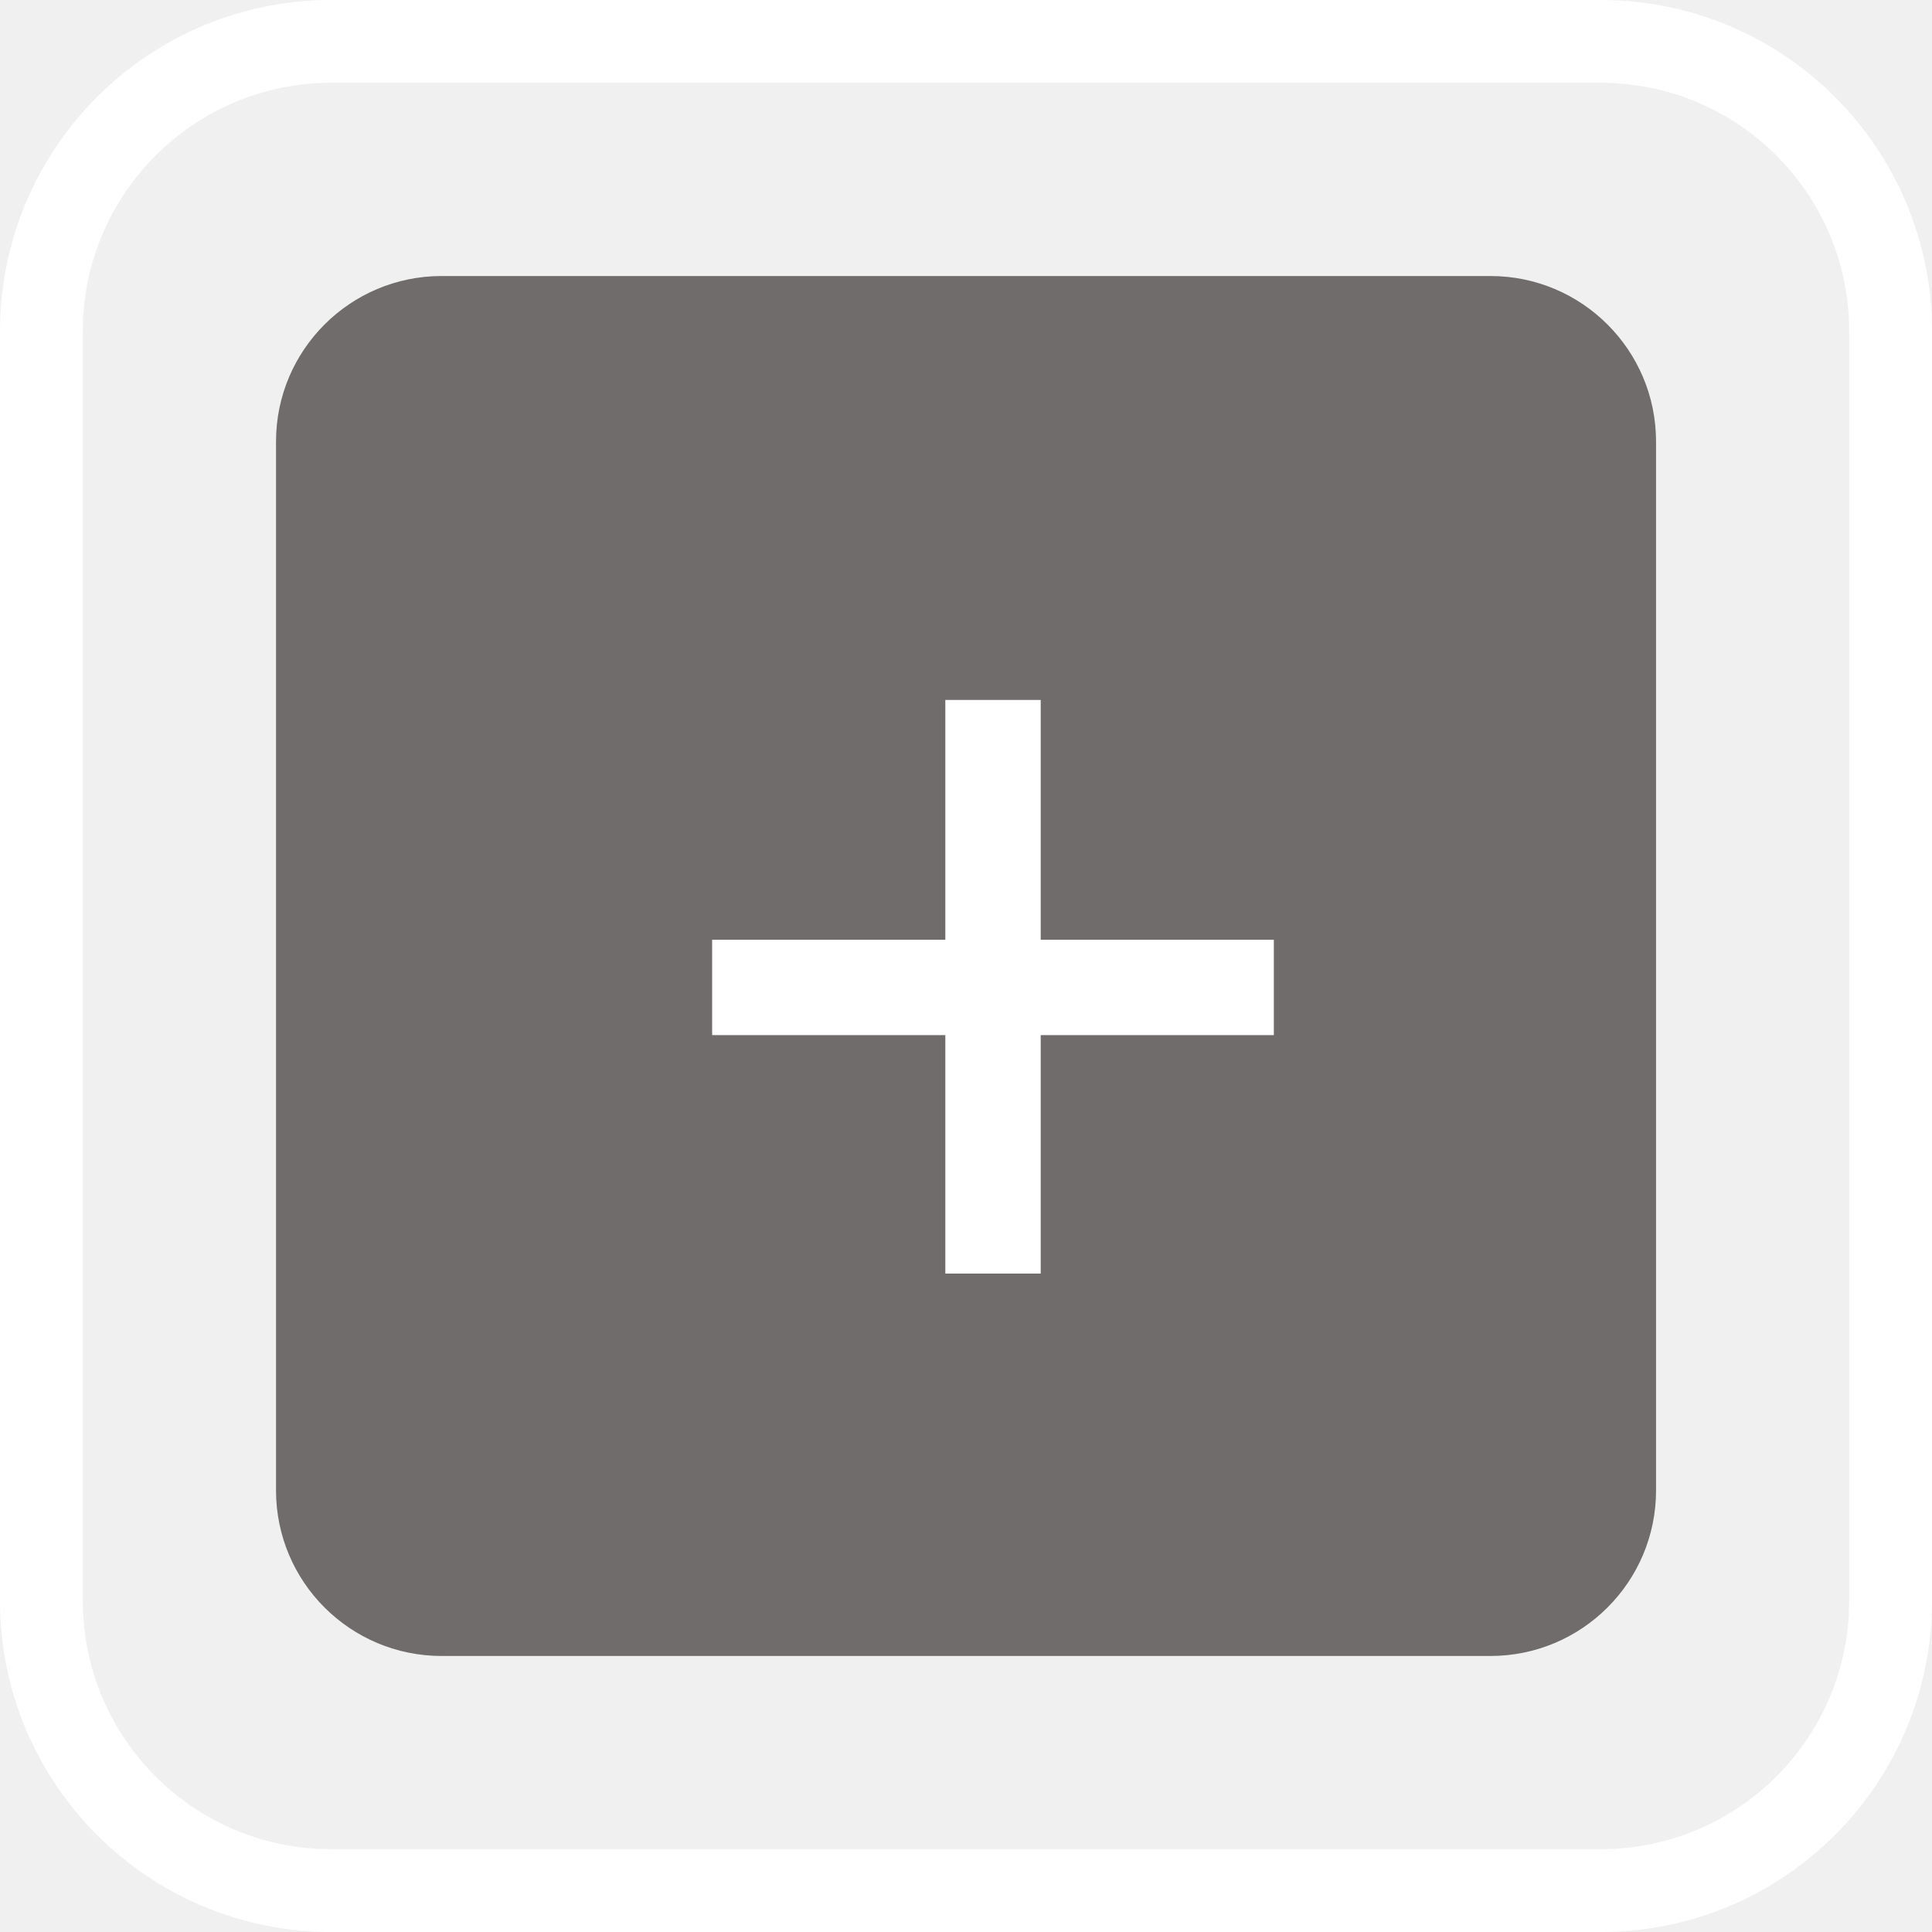
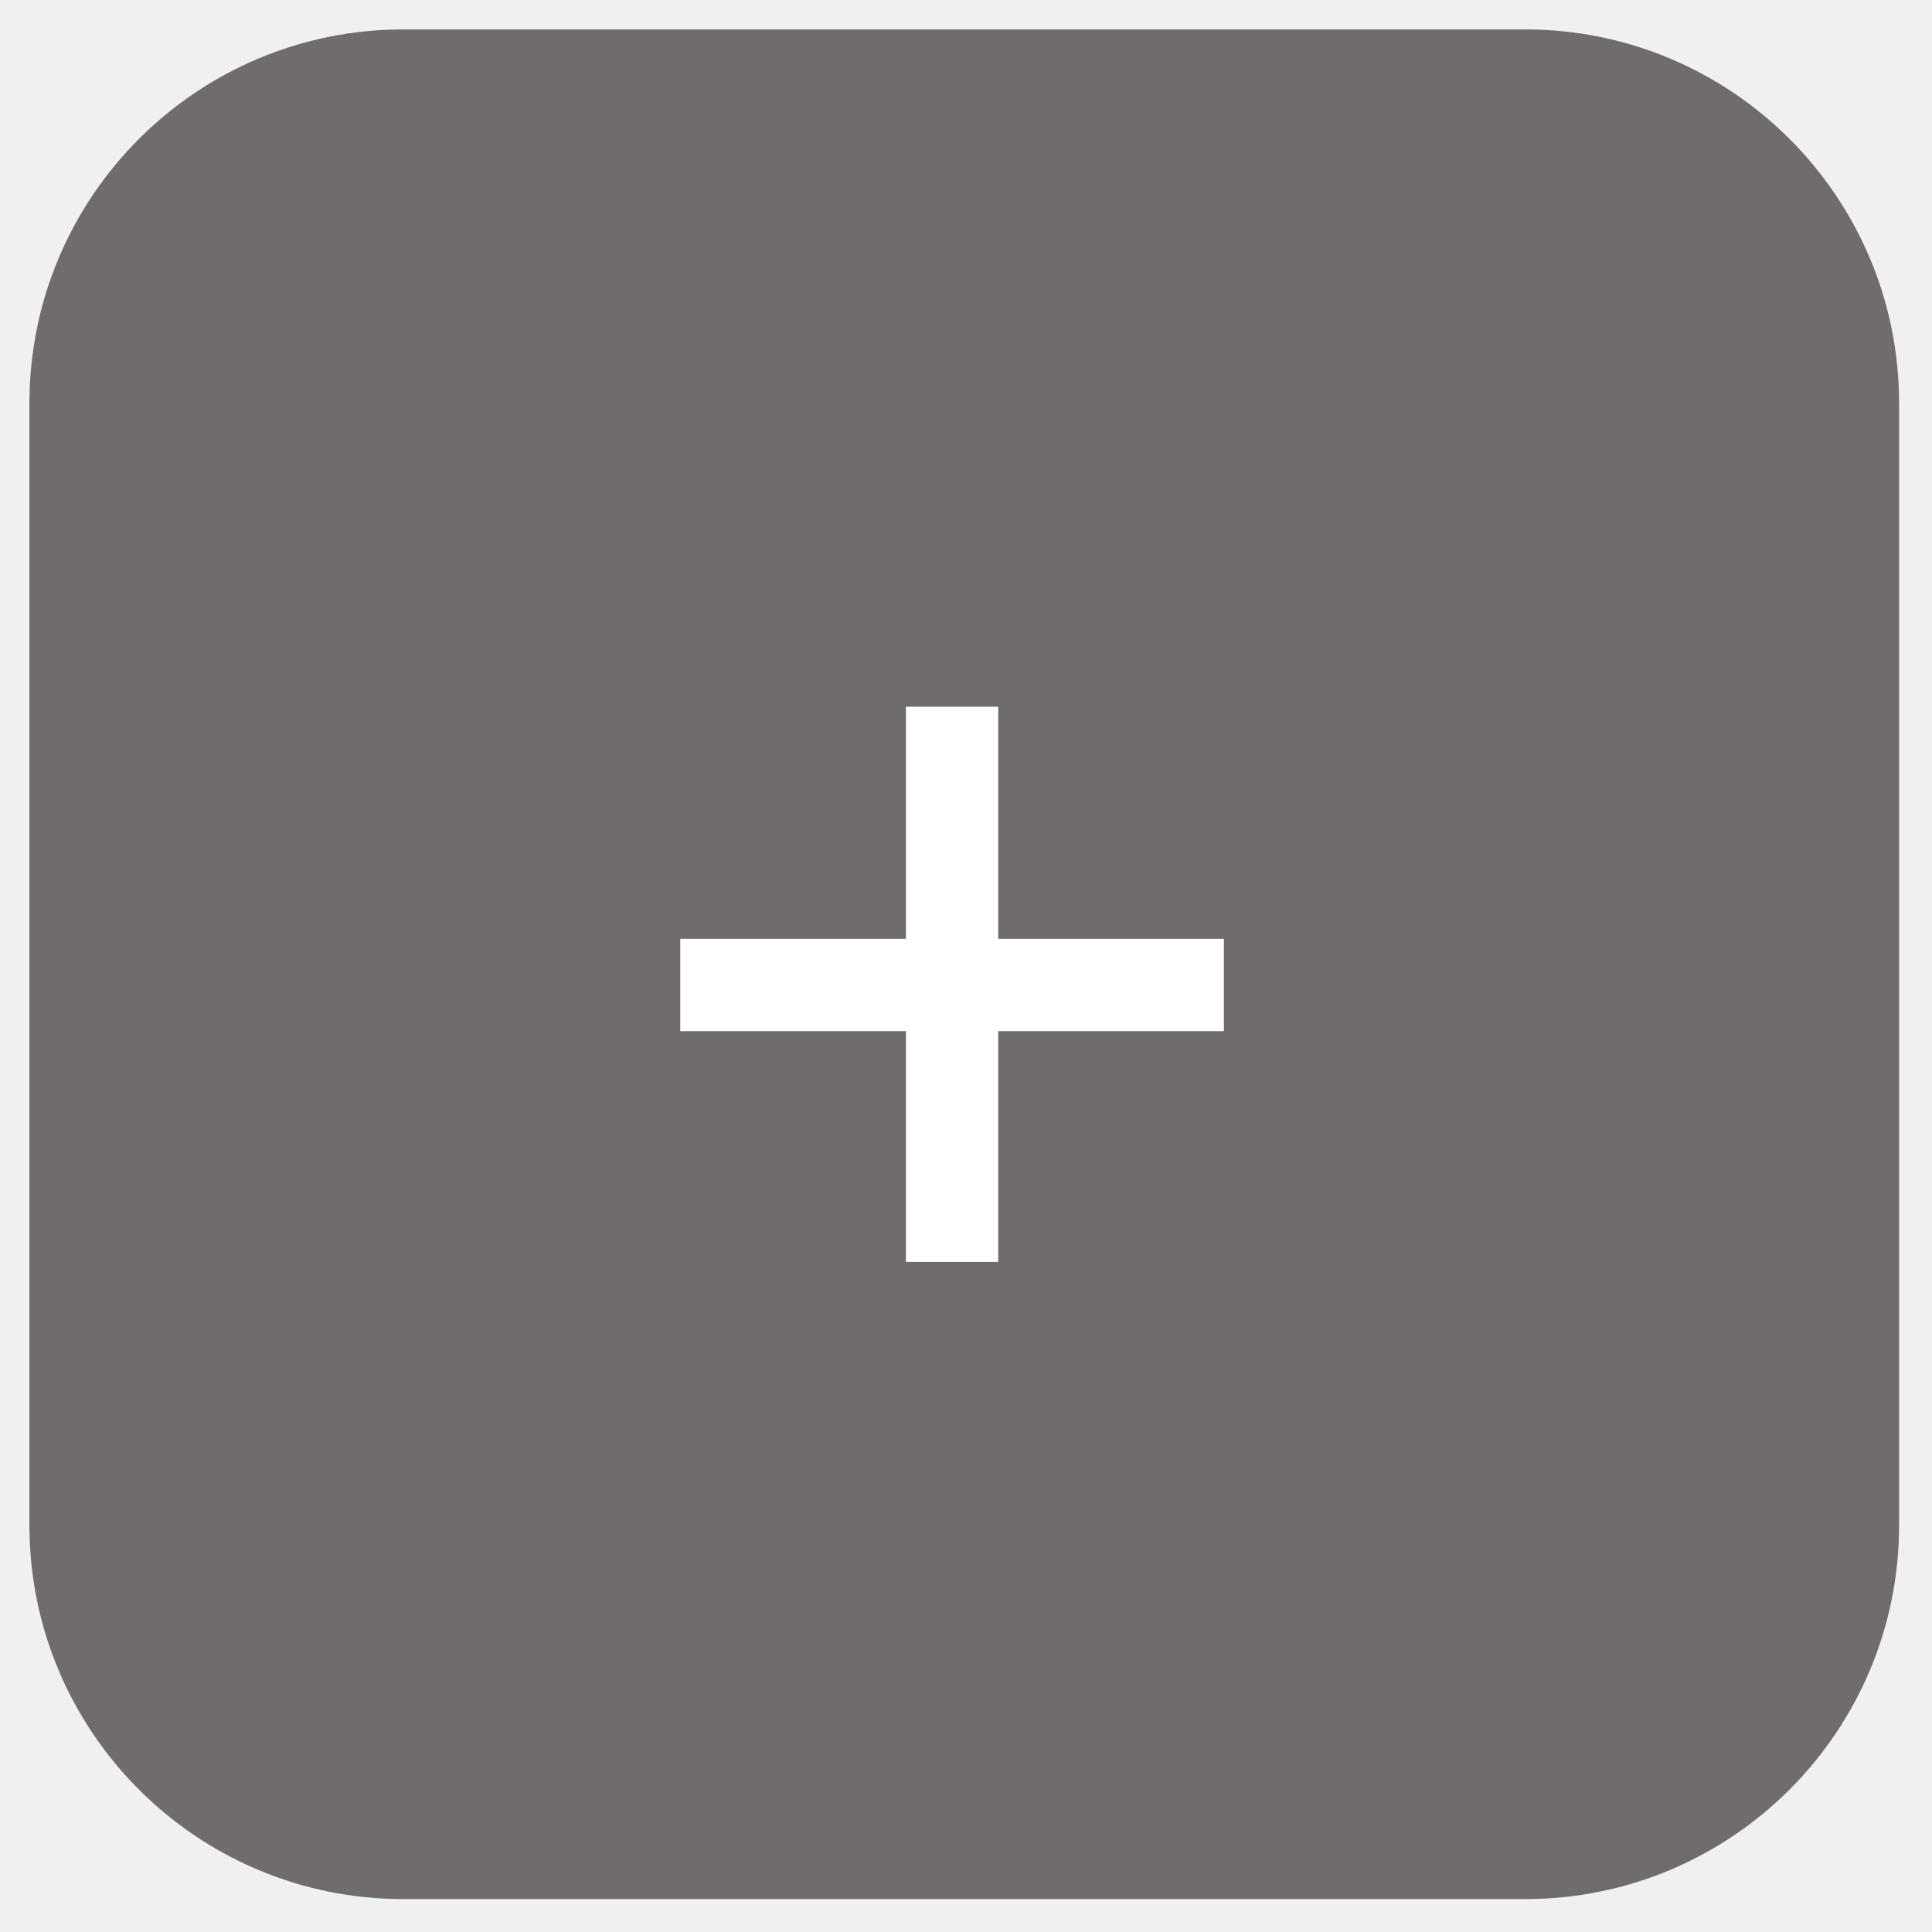
- <svg xmlns="http://www.w3.org/2000/svg" width="30" height="30" viewBox="0 0 30 30" fill="none">
-   <rect x="0.643" y="0.643" width="28.714" height="28.714" rx="4.5" stroke="white" stroke-width="1.286" />
-   <path d="M4.286 6.857C4.286 5.437 5.437 4.286 6.858 4.286H17.679H23.143C24.563 4.286 25.715 5.437 25.715 6.857V11.25V23.143C25.715 24.563 24.563 25.714 23.143 25.714H6.858C5.437 25.714 4.286 24.563 4.286 23.143V6.857Z" fill="#706C6C" />
-   <path d="M11.058 14.592H14.679V10.869H16.16V14.592H19.78V16.073H16.16V19.776H14.679V16.073H11.058V14.592Z" fill="white" />
+ <svg xmlns="http://www.w3.org/2000/svg" width="31" height="31" viewBox="0 0 31 31" fill="none">
+   <path d="M0.472 6.472C0.472 3.158 3.158 0.472 6.472 0.472H19.222H24.472C27.785 0.472 30.472 3.158 30.472 6.472V10.222V24.472C30.472 27.786 27.785 30.472 24.472 30.472H6.472C3.158 30.472 0.472 27.786 0.472 24.472V6.472Z" fill="#706C6C" />
+   <path d="M10.915 15.064H14.536V11.34H16.017V15.064H19.638V16.545H16.017V20.248H14.536V16.545H10.915V15.064Z" fill="white" />
</svg>
